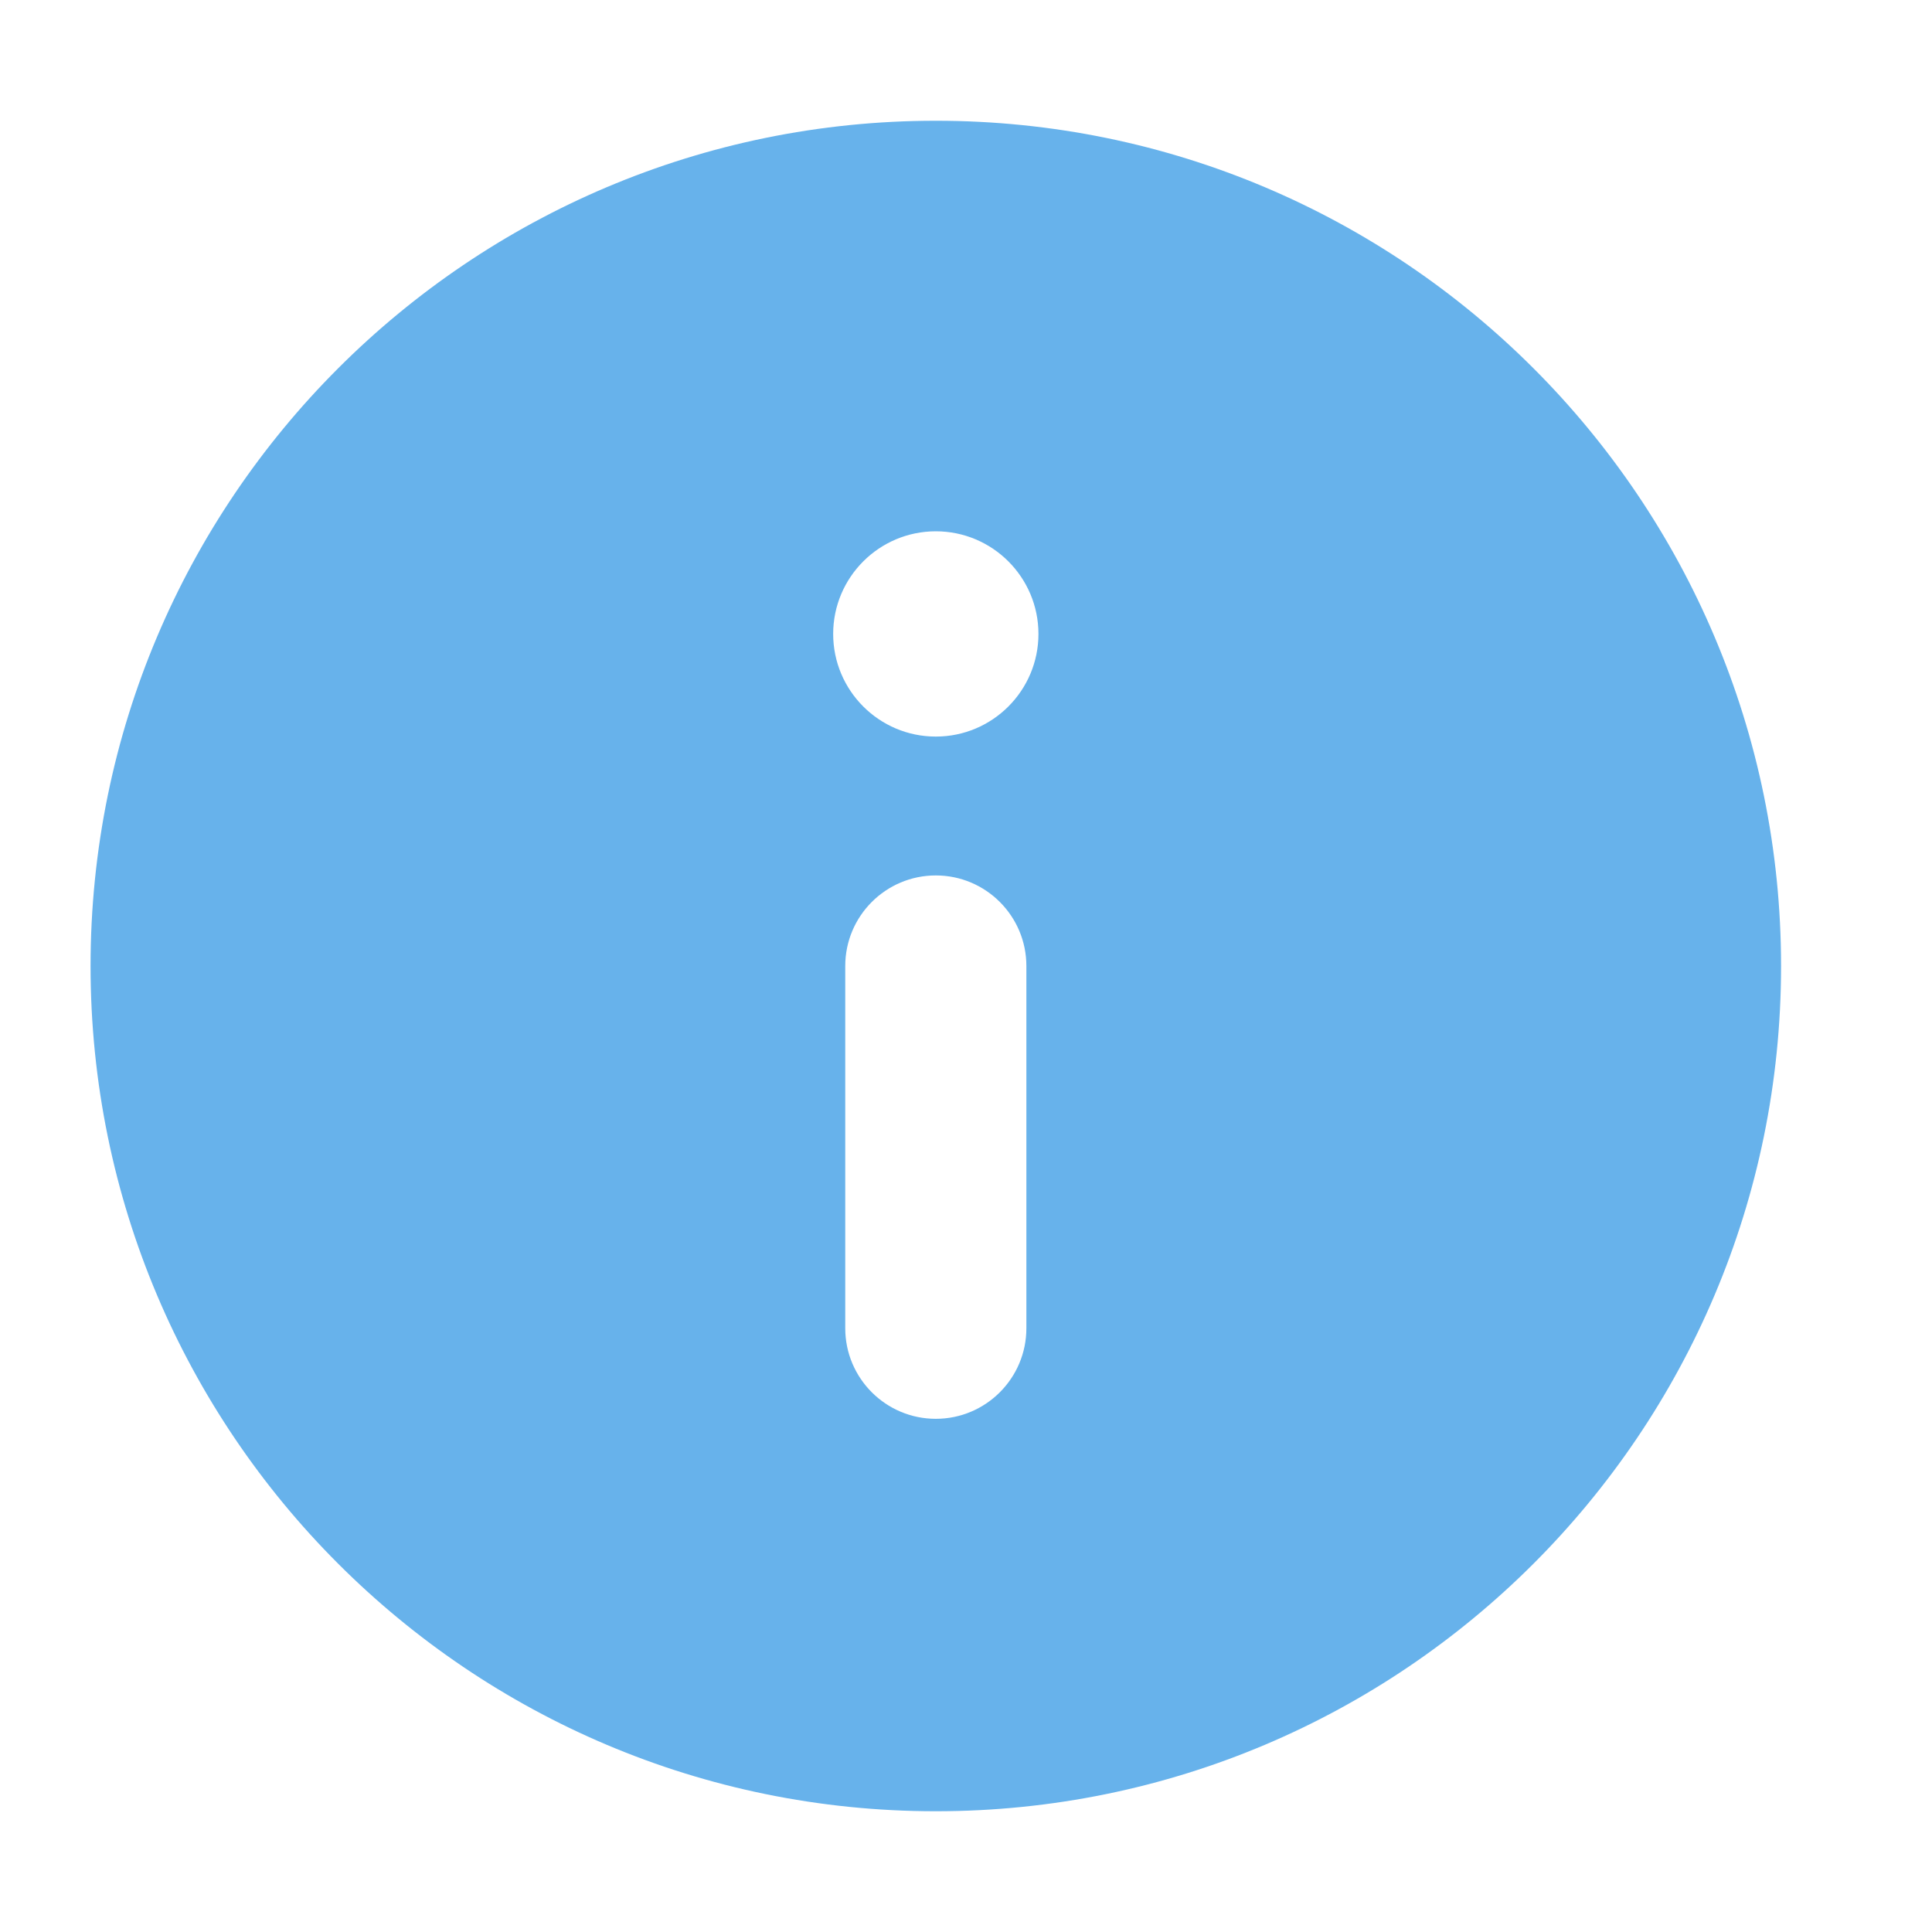
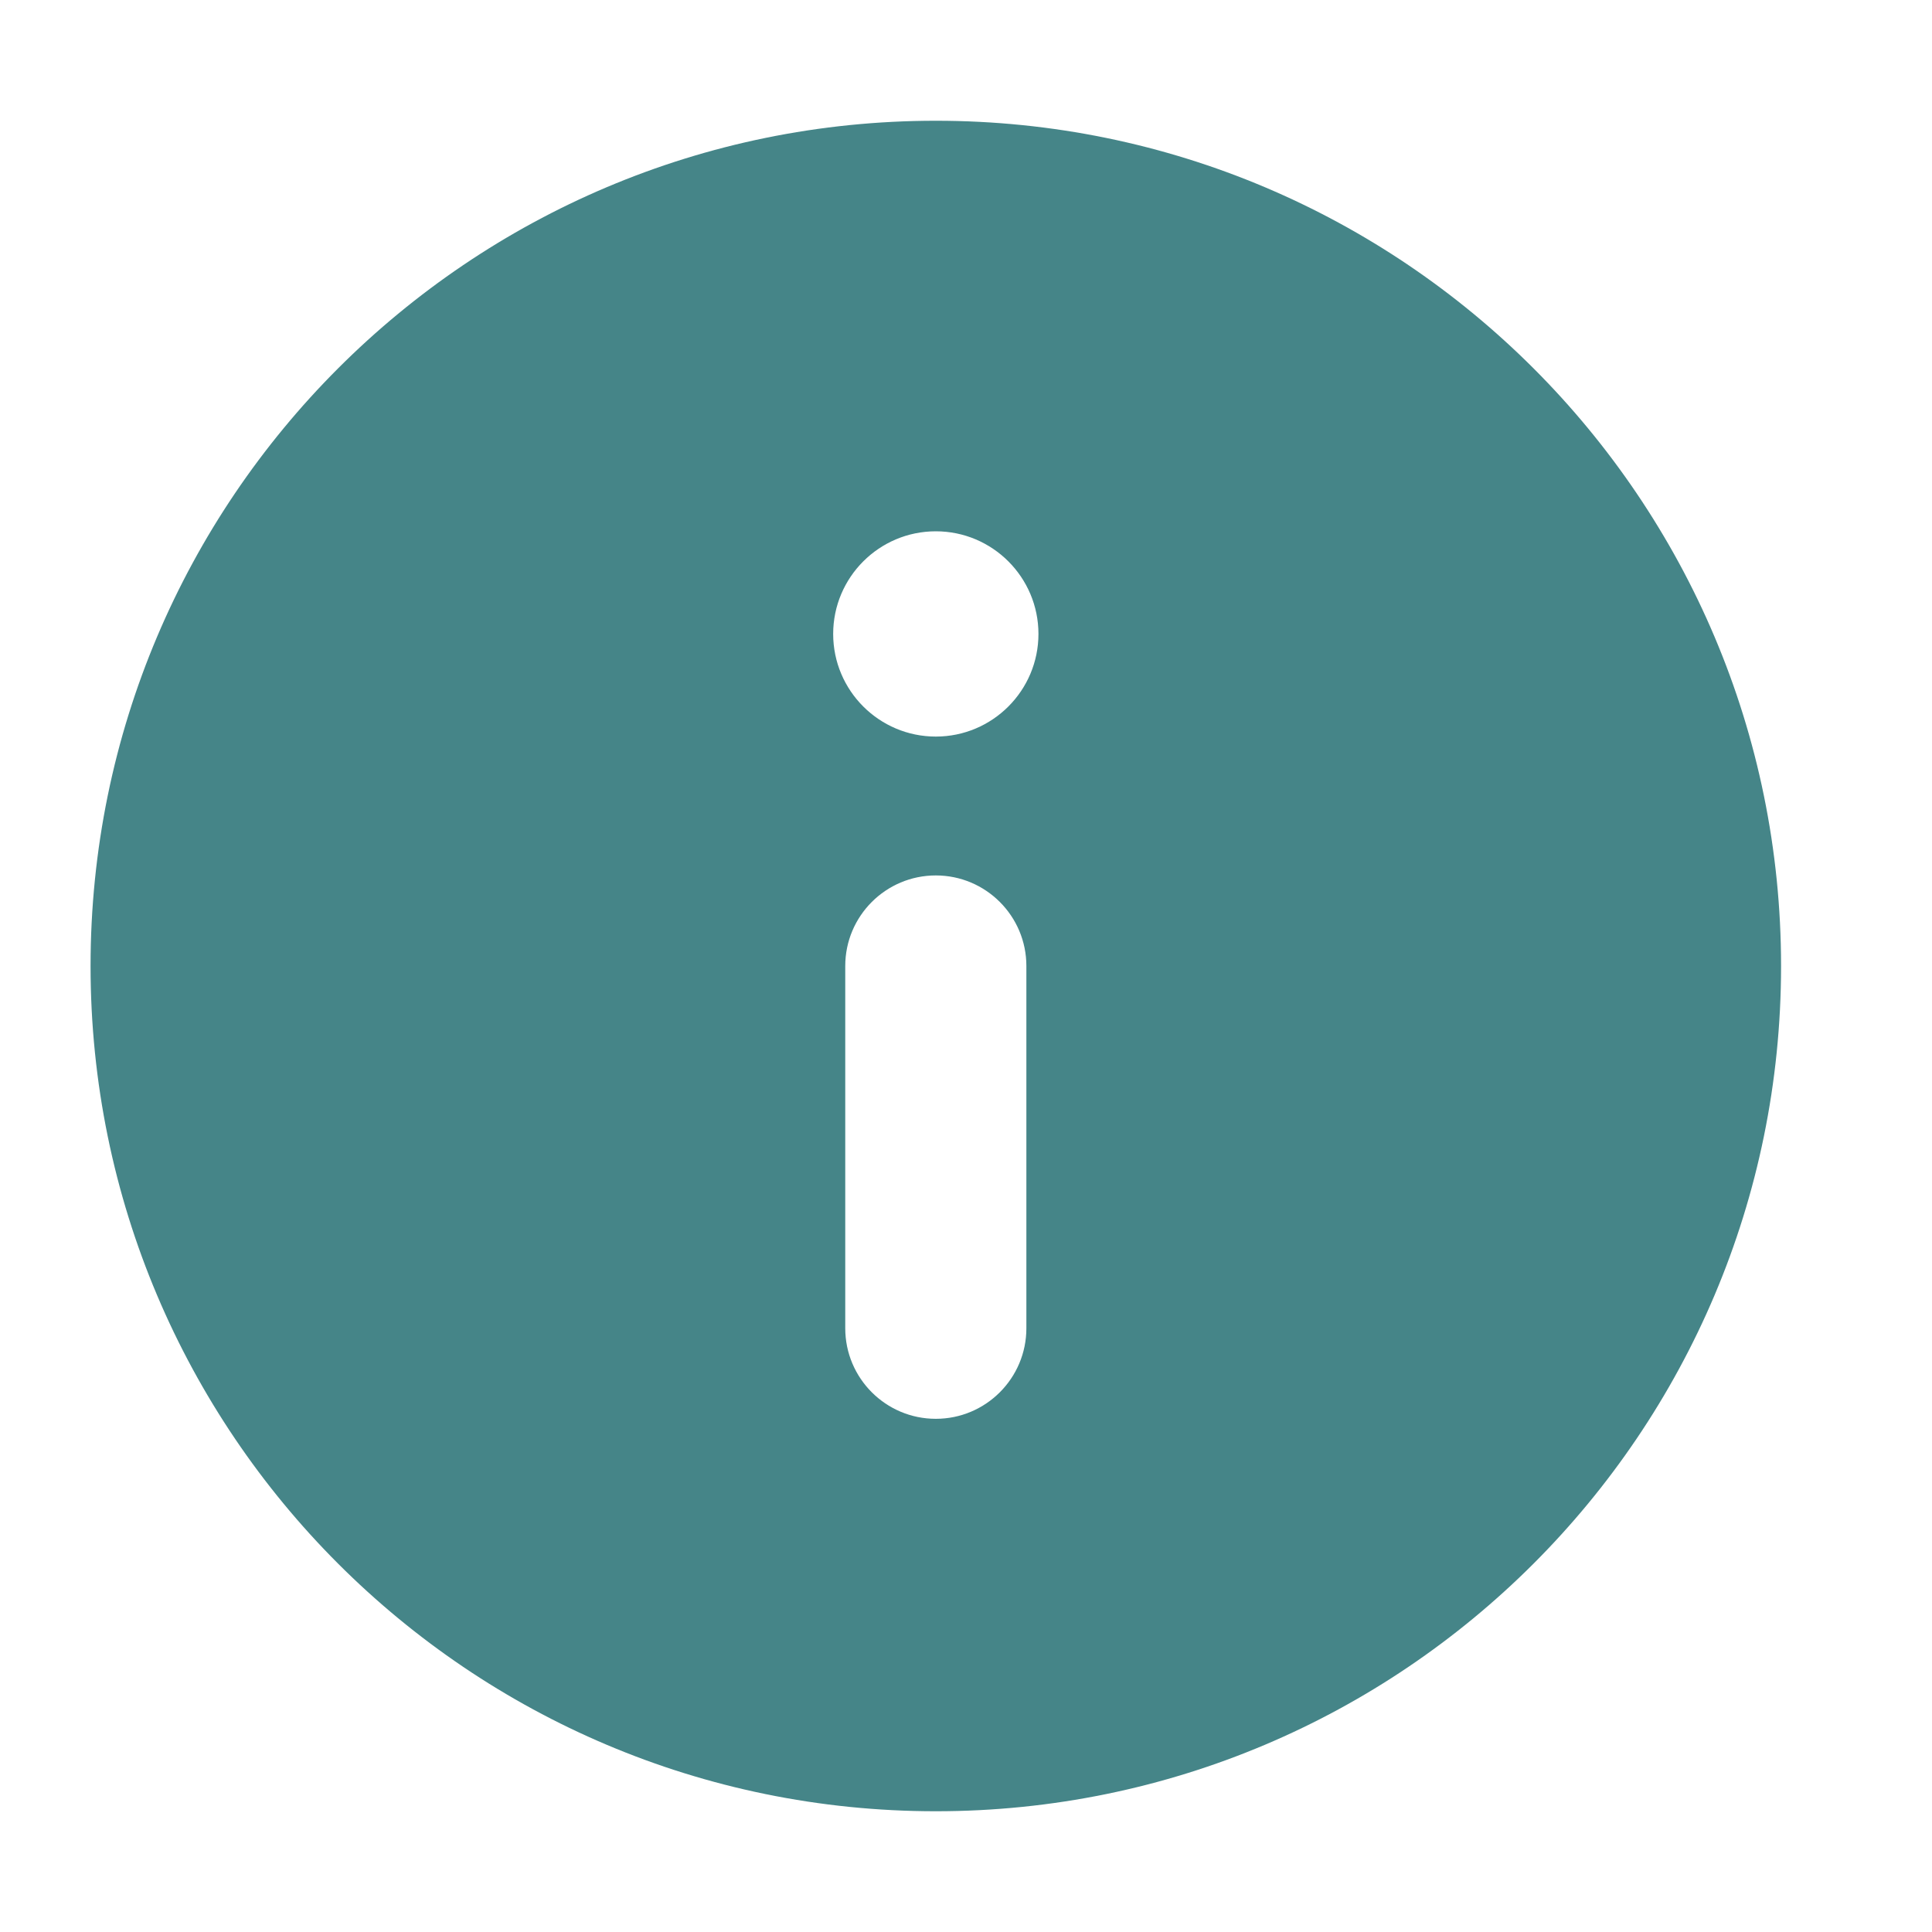
<svg xmlns="http://www.w3.org/2000/svg" width="16" height="16" viewBox="0 0 16 16" fill="none">
-   <path d="M7.75 1C11.616 1 14.75 4.134 14.75 8C14.75 11.866 11.616 15 7.75 15C3.884 15 0.75 11.866 0.75 8C0.75 4.134 3.884 1 7.75 1ZM7.75 7.25C7.336 7.25 7 7.586 7 8V11C7 11.414 7.336 11.75 7.75 11.75C8.164 11.75 8.5 11.414 8.5 11V8C8.5 7.586 8.164 7.25 7.75 7.25ZM7.75 4.4C7.281 4.4 6.9 4.781 6.9 5.25C6.9 5.719 7.281 6.1 7.75 6.1C8.219 6.1 8.6 5.719 8.6 5.25C8.6 4.781 8.219 4.4 7.75 4.4Z" fill="#67b2eb" />
+   <path d="M7.75 1C11.616 1 14.75 4.134 14.75 8C14.75 11.866 11.616 15 7.75 15C3.884 15 0.75 11.866 0.75 8C0.75 4.134 3.884 1 7.75 1ZM7.75 7.25C7.336 7.25 7 7.586 7 8V11C7 11.414 7.336 11.75 7.75 11.75C8.164 11.75 8.5 11.414 8.5 11V8C8.5 7.586 8.164 7.25 7.75 7.25ZM7.75 4.4C7.281 4.4 6.9 4.781 6.9 5.25C6.9 5.719 7.281 6.1 7.75 6.1C8.219 6.1 8.6 5.719 8.6 5.25C8.6 4.781 8.219 4.4 7.75 4.4Z" fill="#458588" />
</svg>
